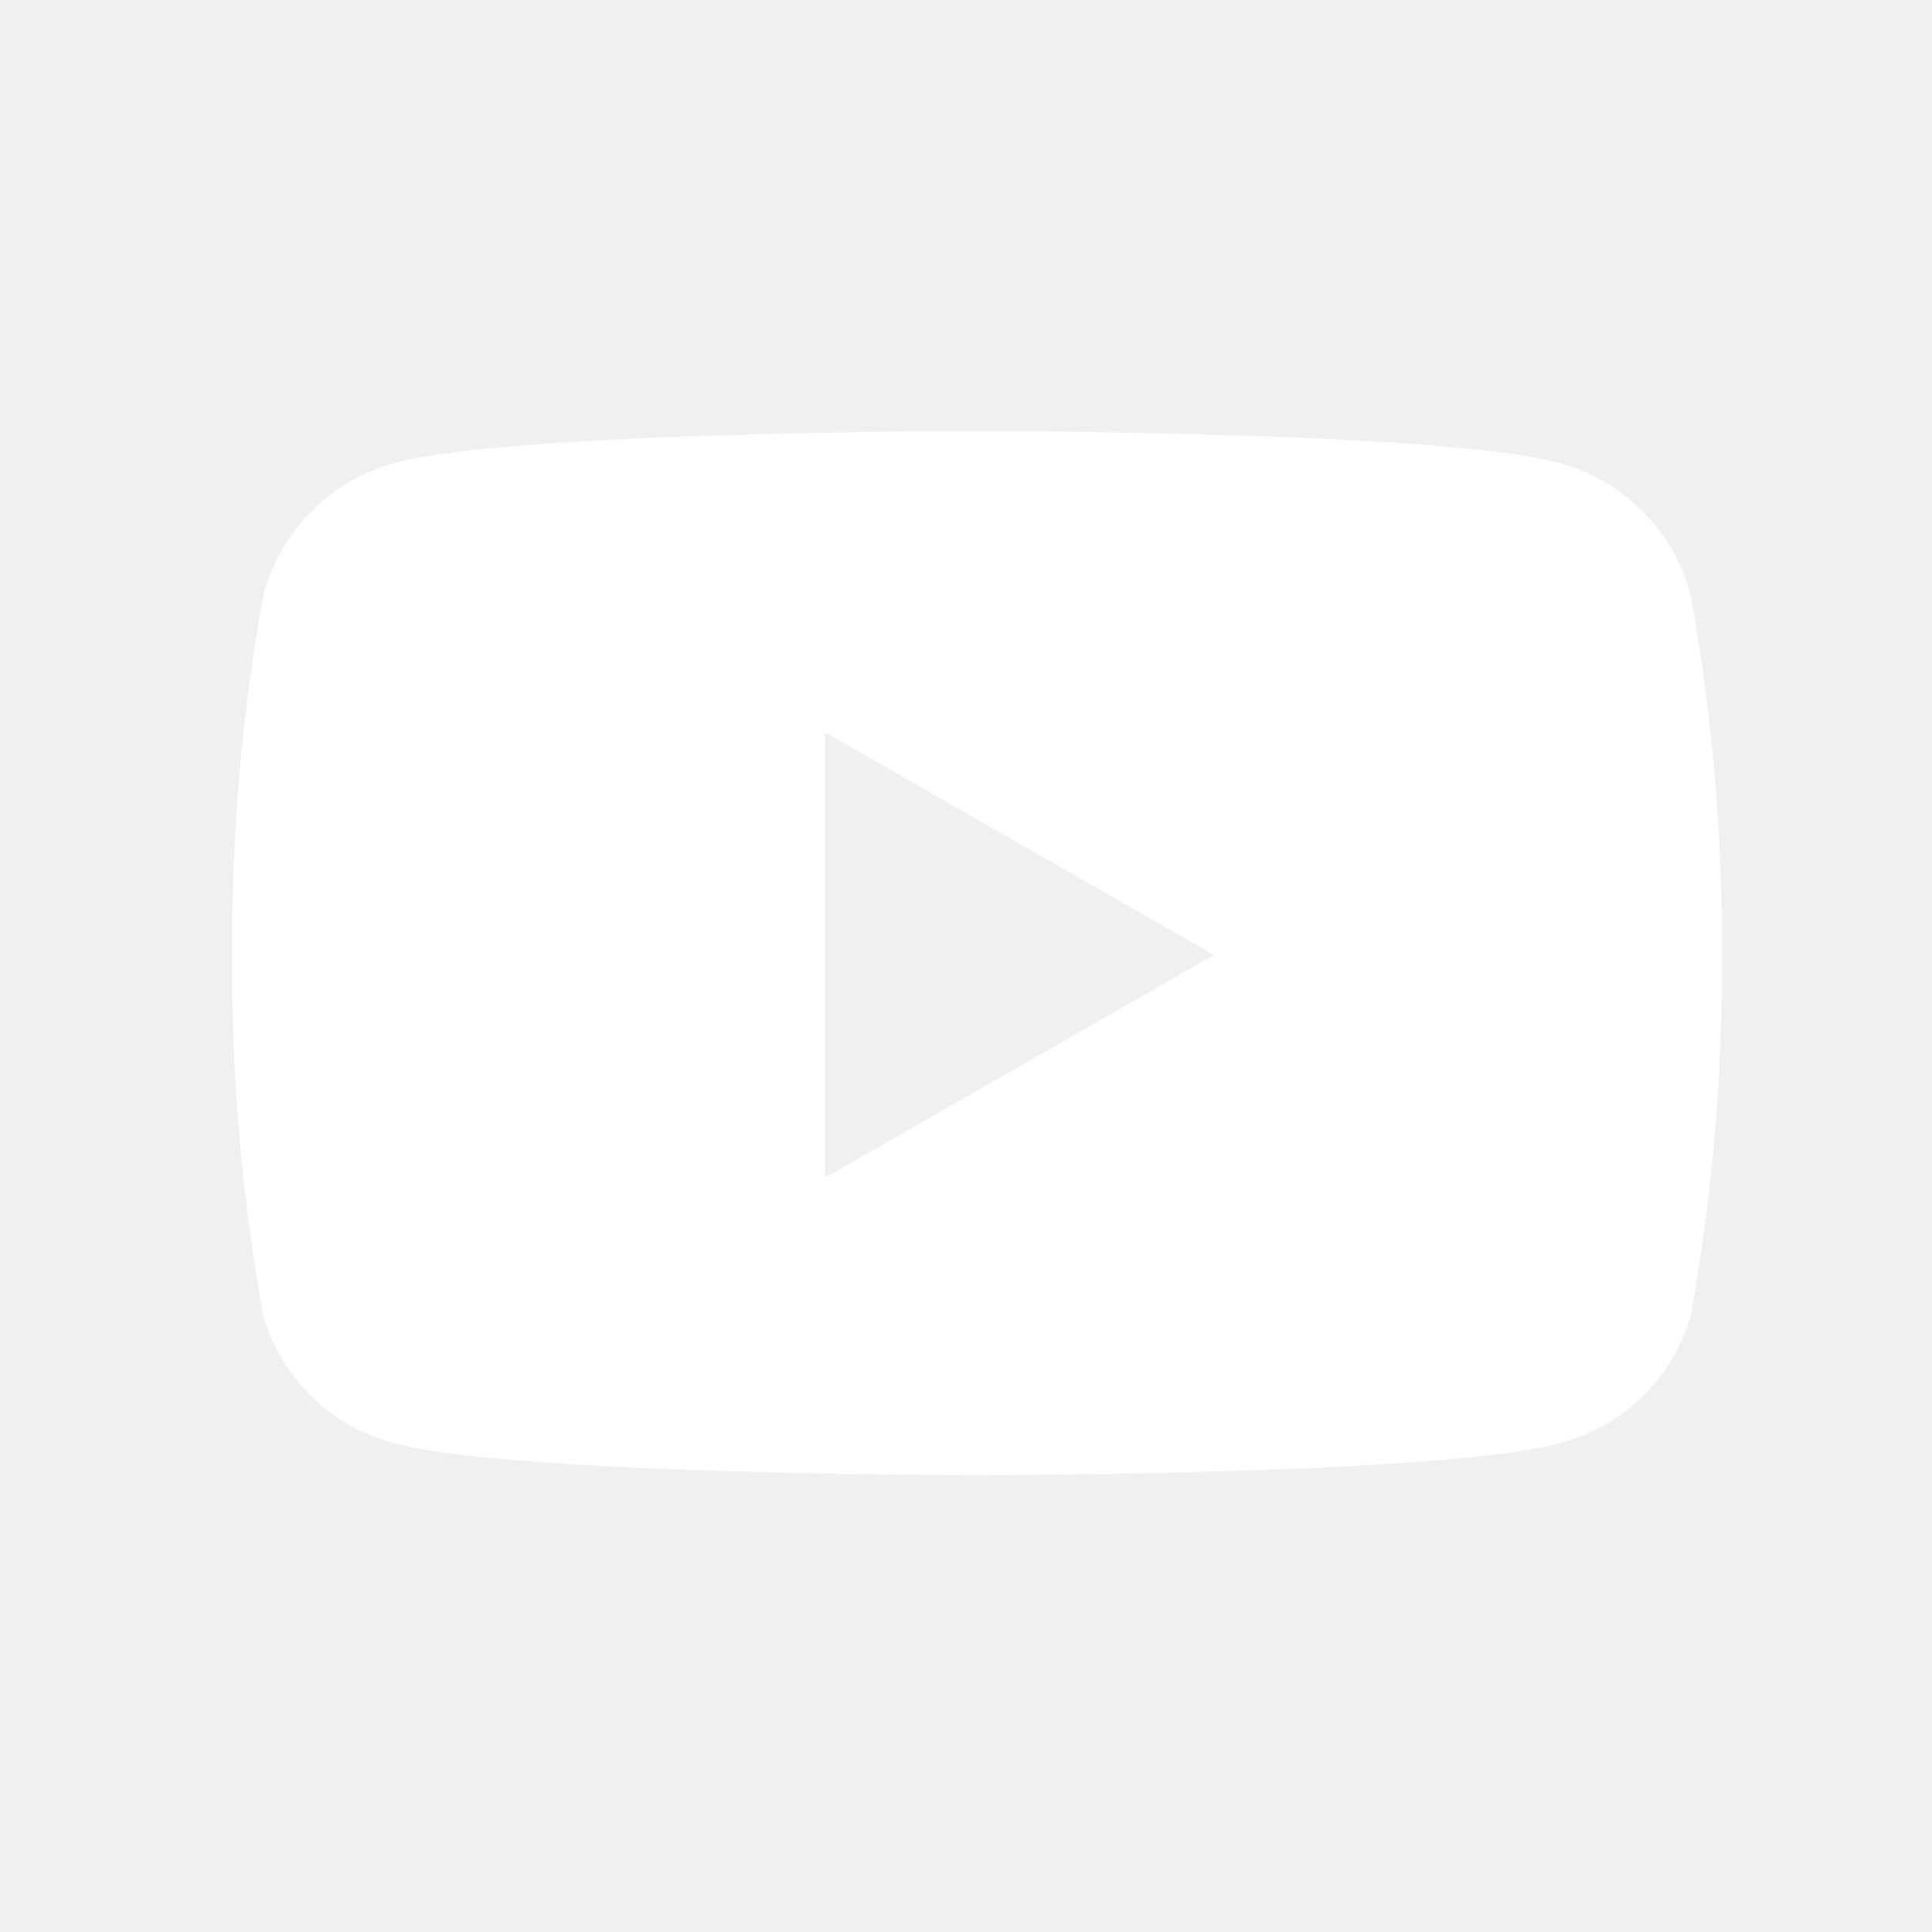
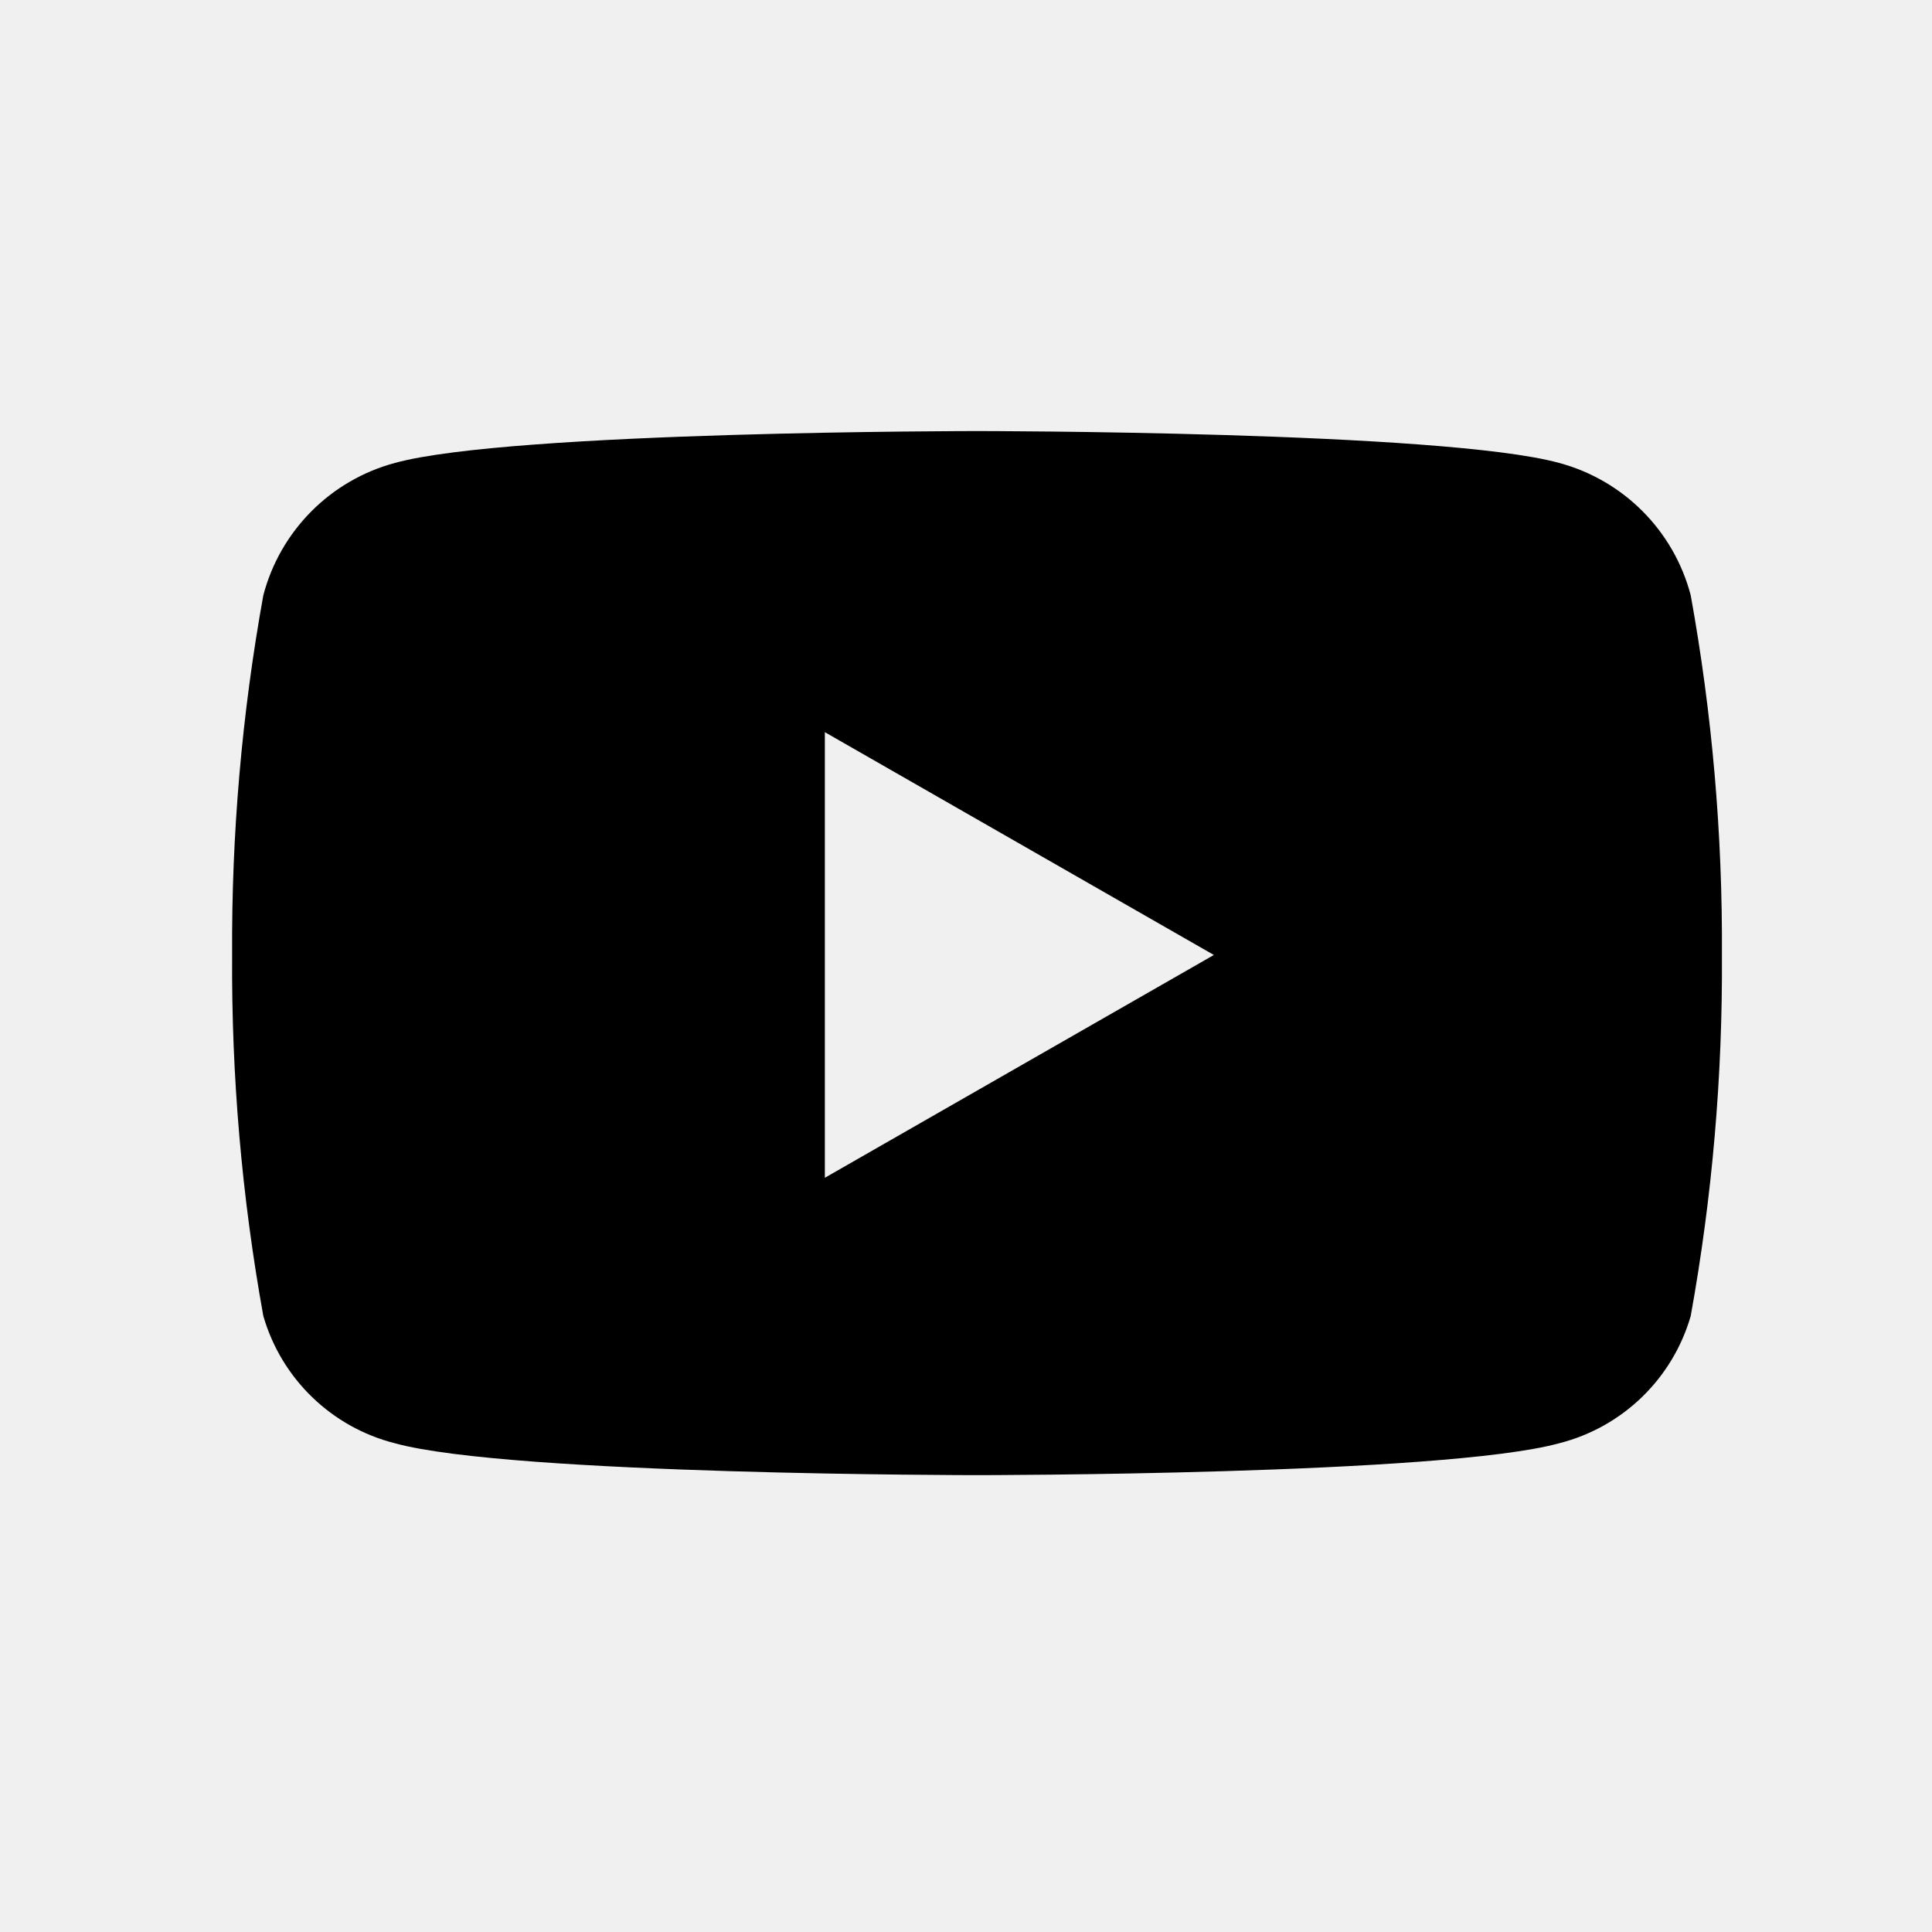
<svg xmlns="http://www.w3.org/2000/svg" width="34" height="34" viewBox="0 0 34 34">
  <defs>
-     <style>.a,.b{fill:#fff;}.a{opacity:0;}</style>
+     <style>.youtube-a,.youtube-b{fill:currentColor;}.youtube-a{opacity:0;}</style>
  </defs>
  <g transform="translate(0.481)">
-     <rect class="a" width="34" height="34" transform="translate(-0.481)" />
-     <path class="b" d="M28.969,9.661a3.272,3.272,0,0,0-2.319-2.33c-2.039-.56-10.241-.56-10.241-.56s-8.2,0-10.241.56a3.272,3.272,0,0,0-2.319,2.33,34.453,34.453,0,0,0-.549,6.33,34.52,34.52,0,0,0,.549,6.353,3.238,3.238,0,0,0,2.319,2.241c2.039.56,10.241.56,10.241.56s8.2,0,10.241-.56a3.238,3.238,0,0,0,2.319-2.241,34.52,34.52,0,0,0,.549-6.353A34.453,34.453,0,0,0,28.969,9.661ZM13.731,19.912V12.07l6.846,3.921Z" transform="translate(0.304 0.815)" />
+     <rect class="youtube-a" width="34" height="34" transform="translate(-0.481)" />
+     <path class="youtube-b" d="M28.969,9.661a3.272,3.272,0,0,0-2.319-2.33c-2.039-.56-10.241-.56-10.241-.56s-8.2,0-10.241.56a3.272,3.272,0,0,0-2.319,2.33,34.453,34.453,0,0,0-.549,6.33,34.52,34.52,0,0,0,.549,6.353,3.238,3.238,0,0,0,2.319,2.241c2.039.56,10.241.56,10.241.56s8.2,0,10.241-.56a3.238,3.238,0,0,0,2.319-2.241,34.52,34.52,0,0,0,.549-6.353A34.453,34.453,0,0,0,28.969,9.661ZM13.731,19.912V12.07l6.846,3.921Z" transform="translate(0.304 0.815)" />
  </g>
</svg>
